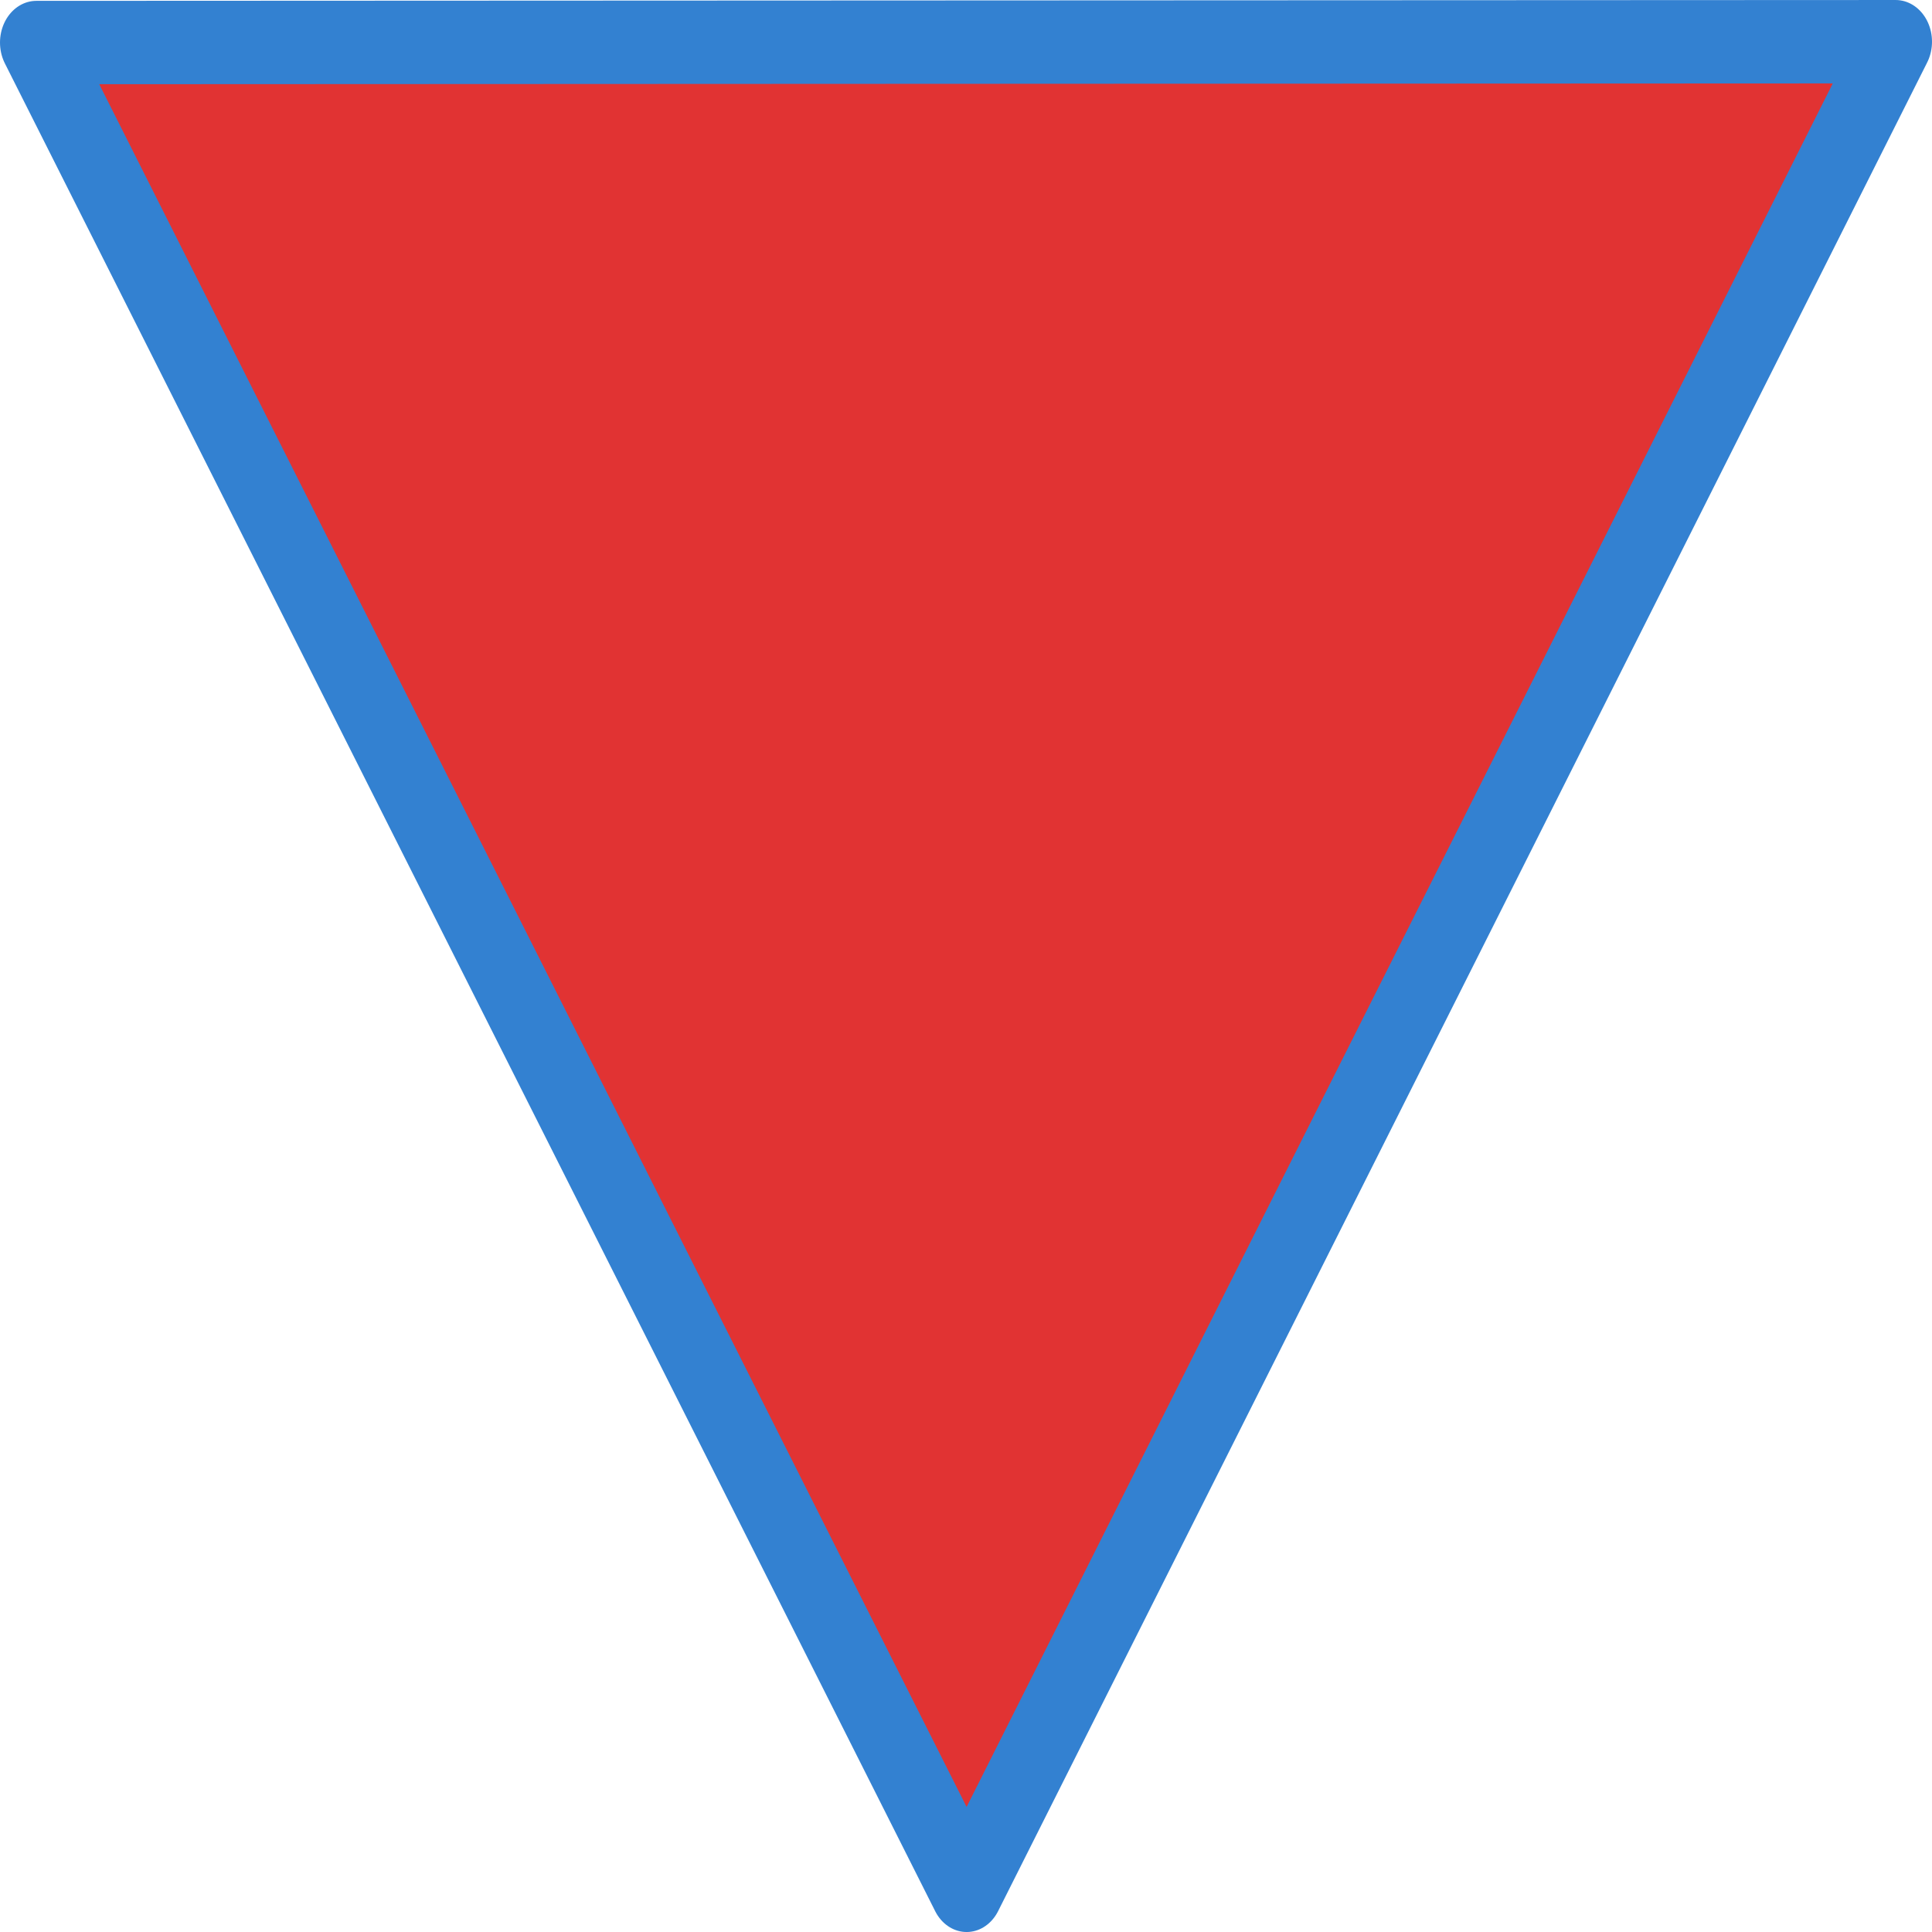
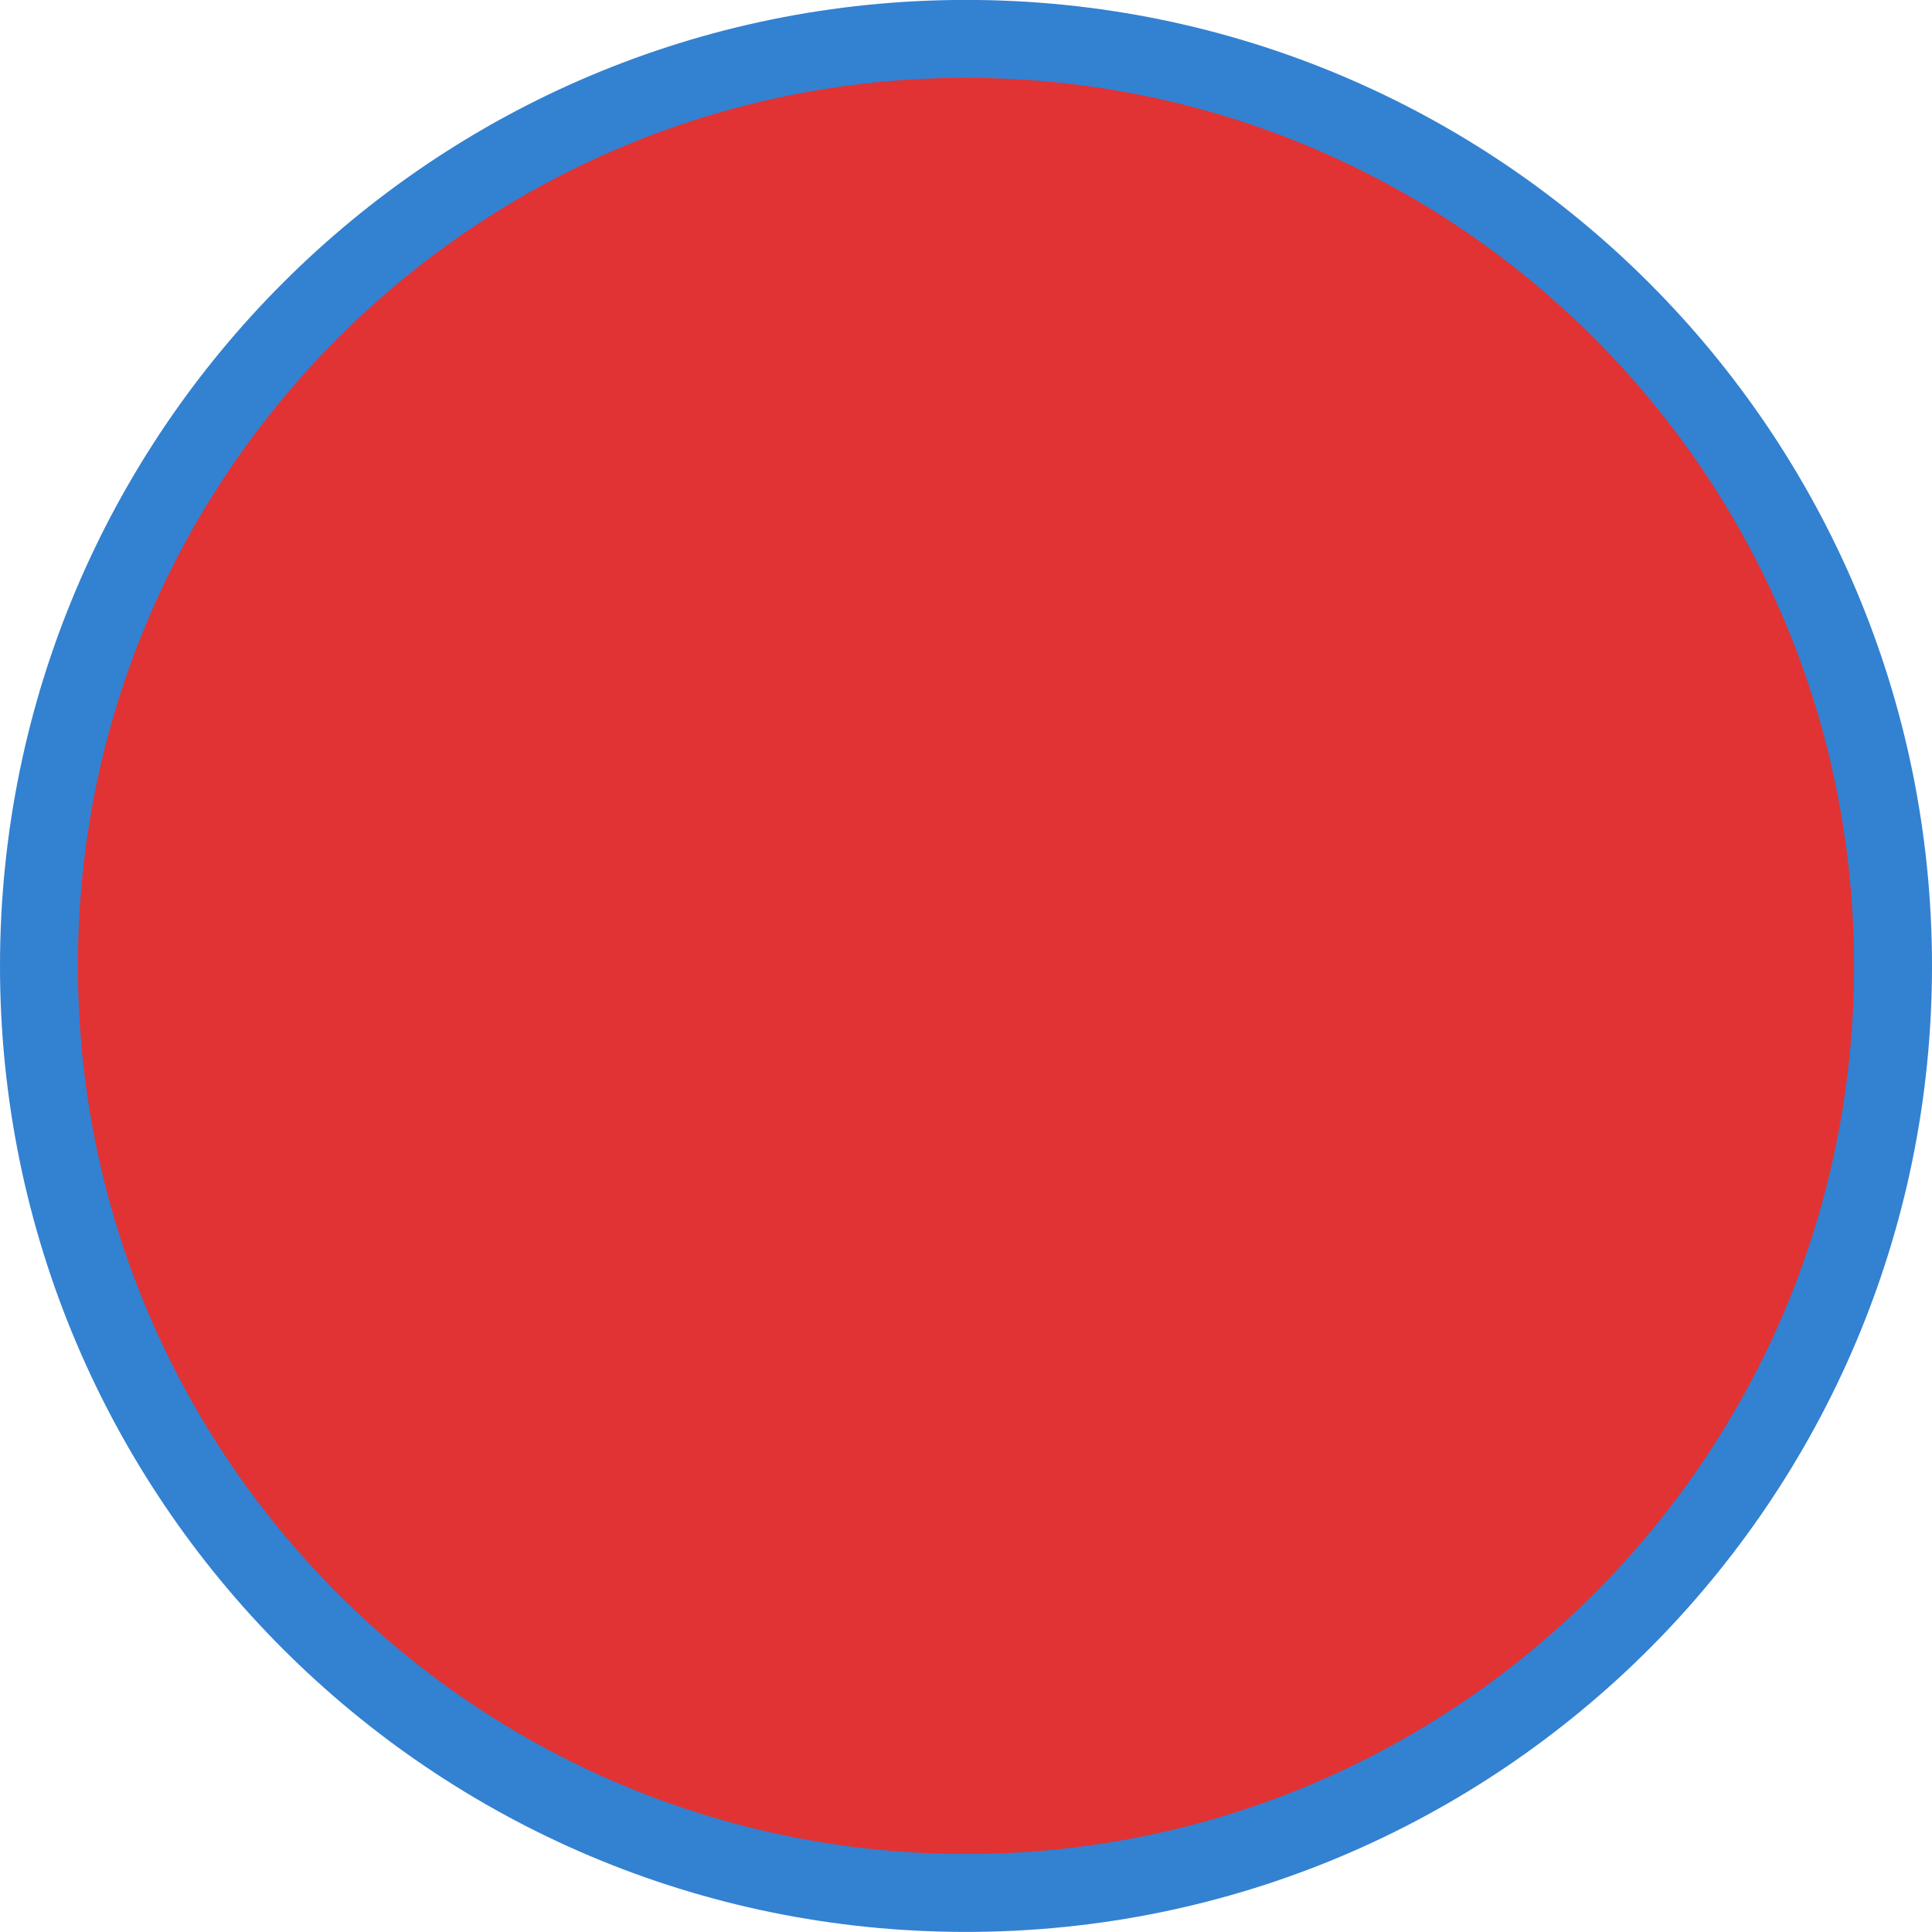
- <svg xmlns="http://www.w3.org/2000/svg" width="100" height="100" viewBox="0 0 100 100" id="svg3365" version="1.1">
-   <defs id="defs3367" />
-   <g id="layer1" transform="translate(0,-952.3622)">
-     <path style="opacity:0.8;fill:#d90000;fill-opacity:1;fill-rule:nonzero;stroke:#0062c6;stroke-width:7.544;stroke-linecap:round;stroke-linejoin:round;stroke-miterlimit:4;stroke-dasharray:none;stroke-opacity:1" id="path3375" d="m 122.589,1041.352 -193.079,-0.076 96.605,-167.174 z" transform="matrix(0.4984475,0,0,-0.5721038,37.01568,1550.282)" />
-   </g>
+ <svg xmlns="http://www.w3.org/2000/svg" version="1.0" width="100" height="100" viewBox="-18 -6 12 5.667" id="Olympic Rings">
+   <defs id="defs3">
+     <clipPath id="clip_white">
+       <path d="M 0,0 -10,-5 -10,5 0,0 Z m 0,0 0.1,-10 8,0 L 0,0 Z" id="path6" />
+     </clipPath>
+     <clipPath id="clip_color">
+       <path d="M 0,0 -10,-10 -10,10 0,0 Z M 0,0 0,-10 10,-10 0,0 Z" id="path9" />
+     </clipPath>
+   </defs>
+   <path d="m -6.242,-3.167 a 5.758,5.758 0 0 1 -11.516,0 5.758,5.758 0 1 1 11.516,0 z" style="opacity:0.8;fill:#d90000;fill-opacity:1;stroke:#0062c6;stroke-width:0.484;stroke-miterlimit:4;stroke-dasharray:none;stroke-opacity:1" id="path3708" />
</svg>
